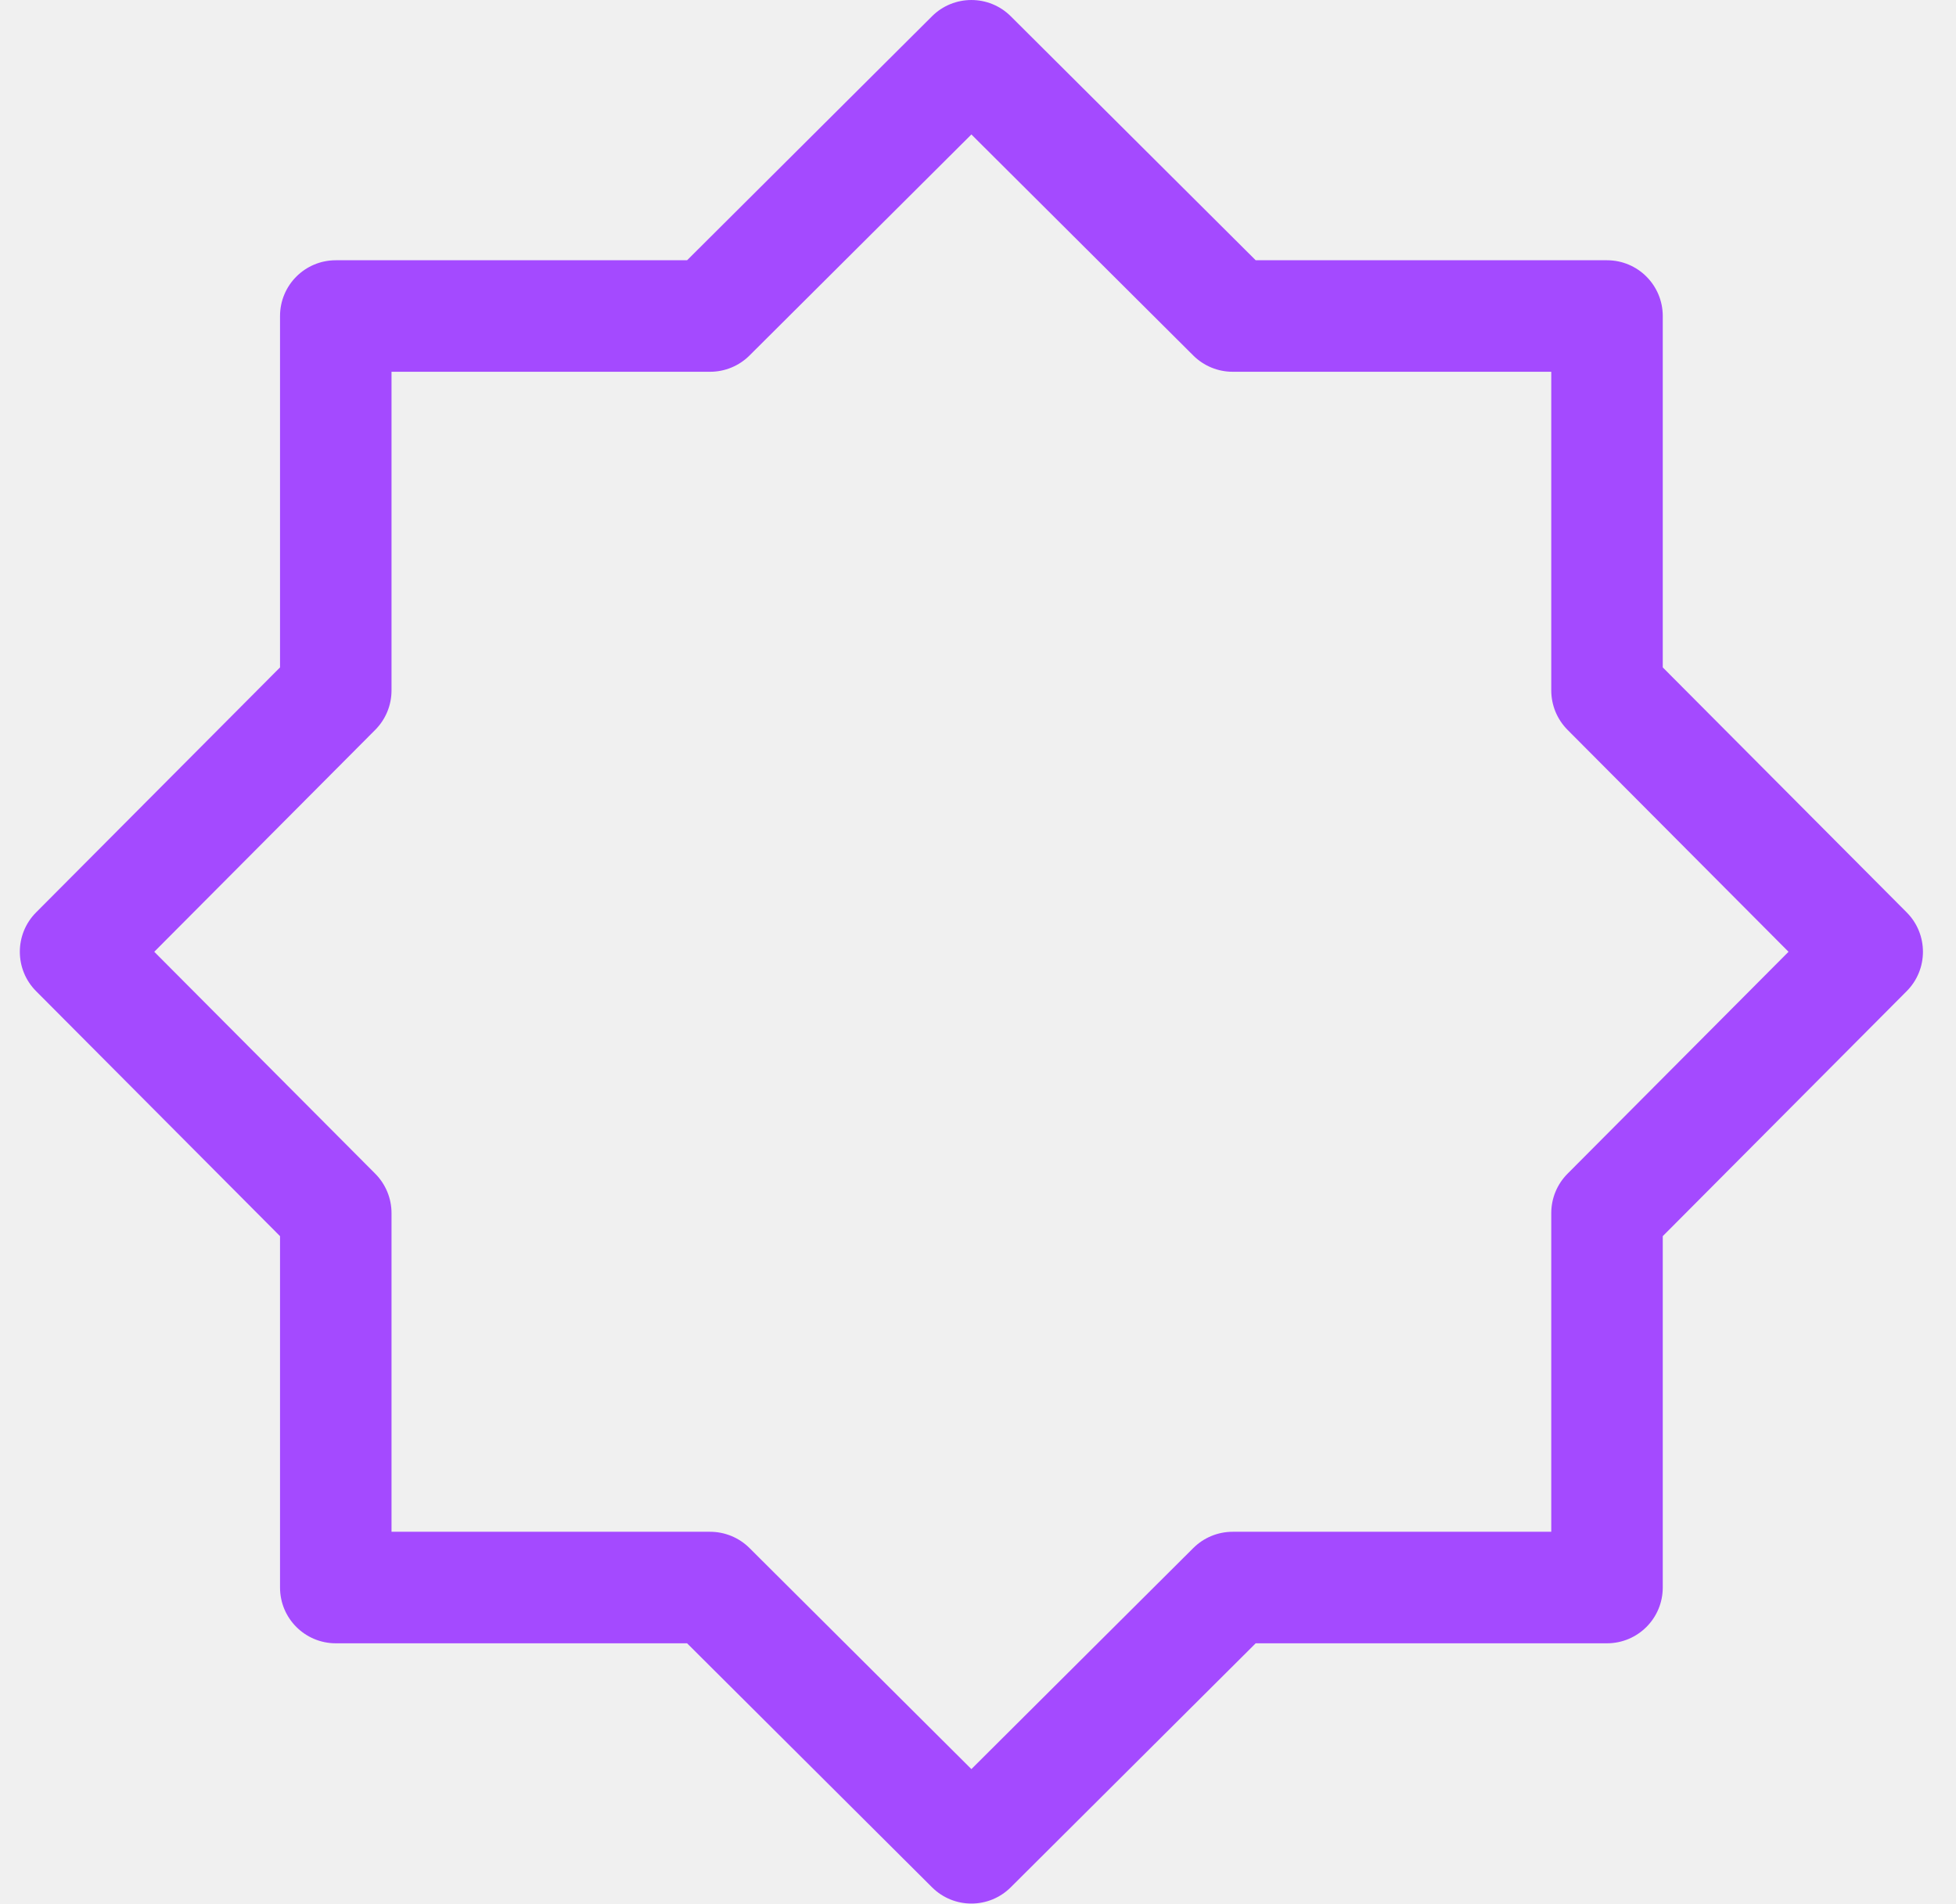
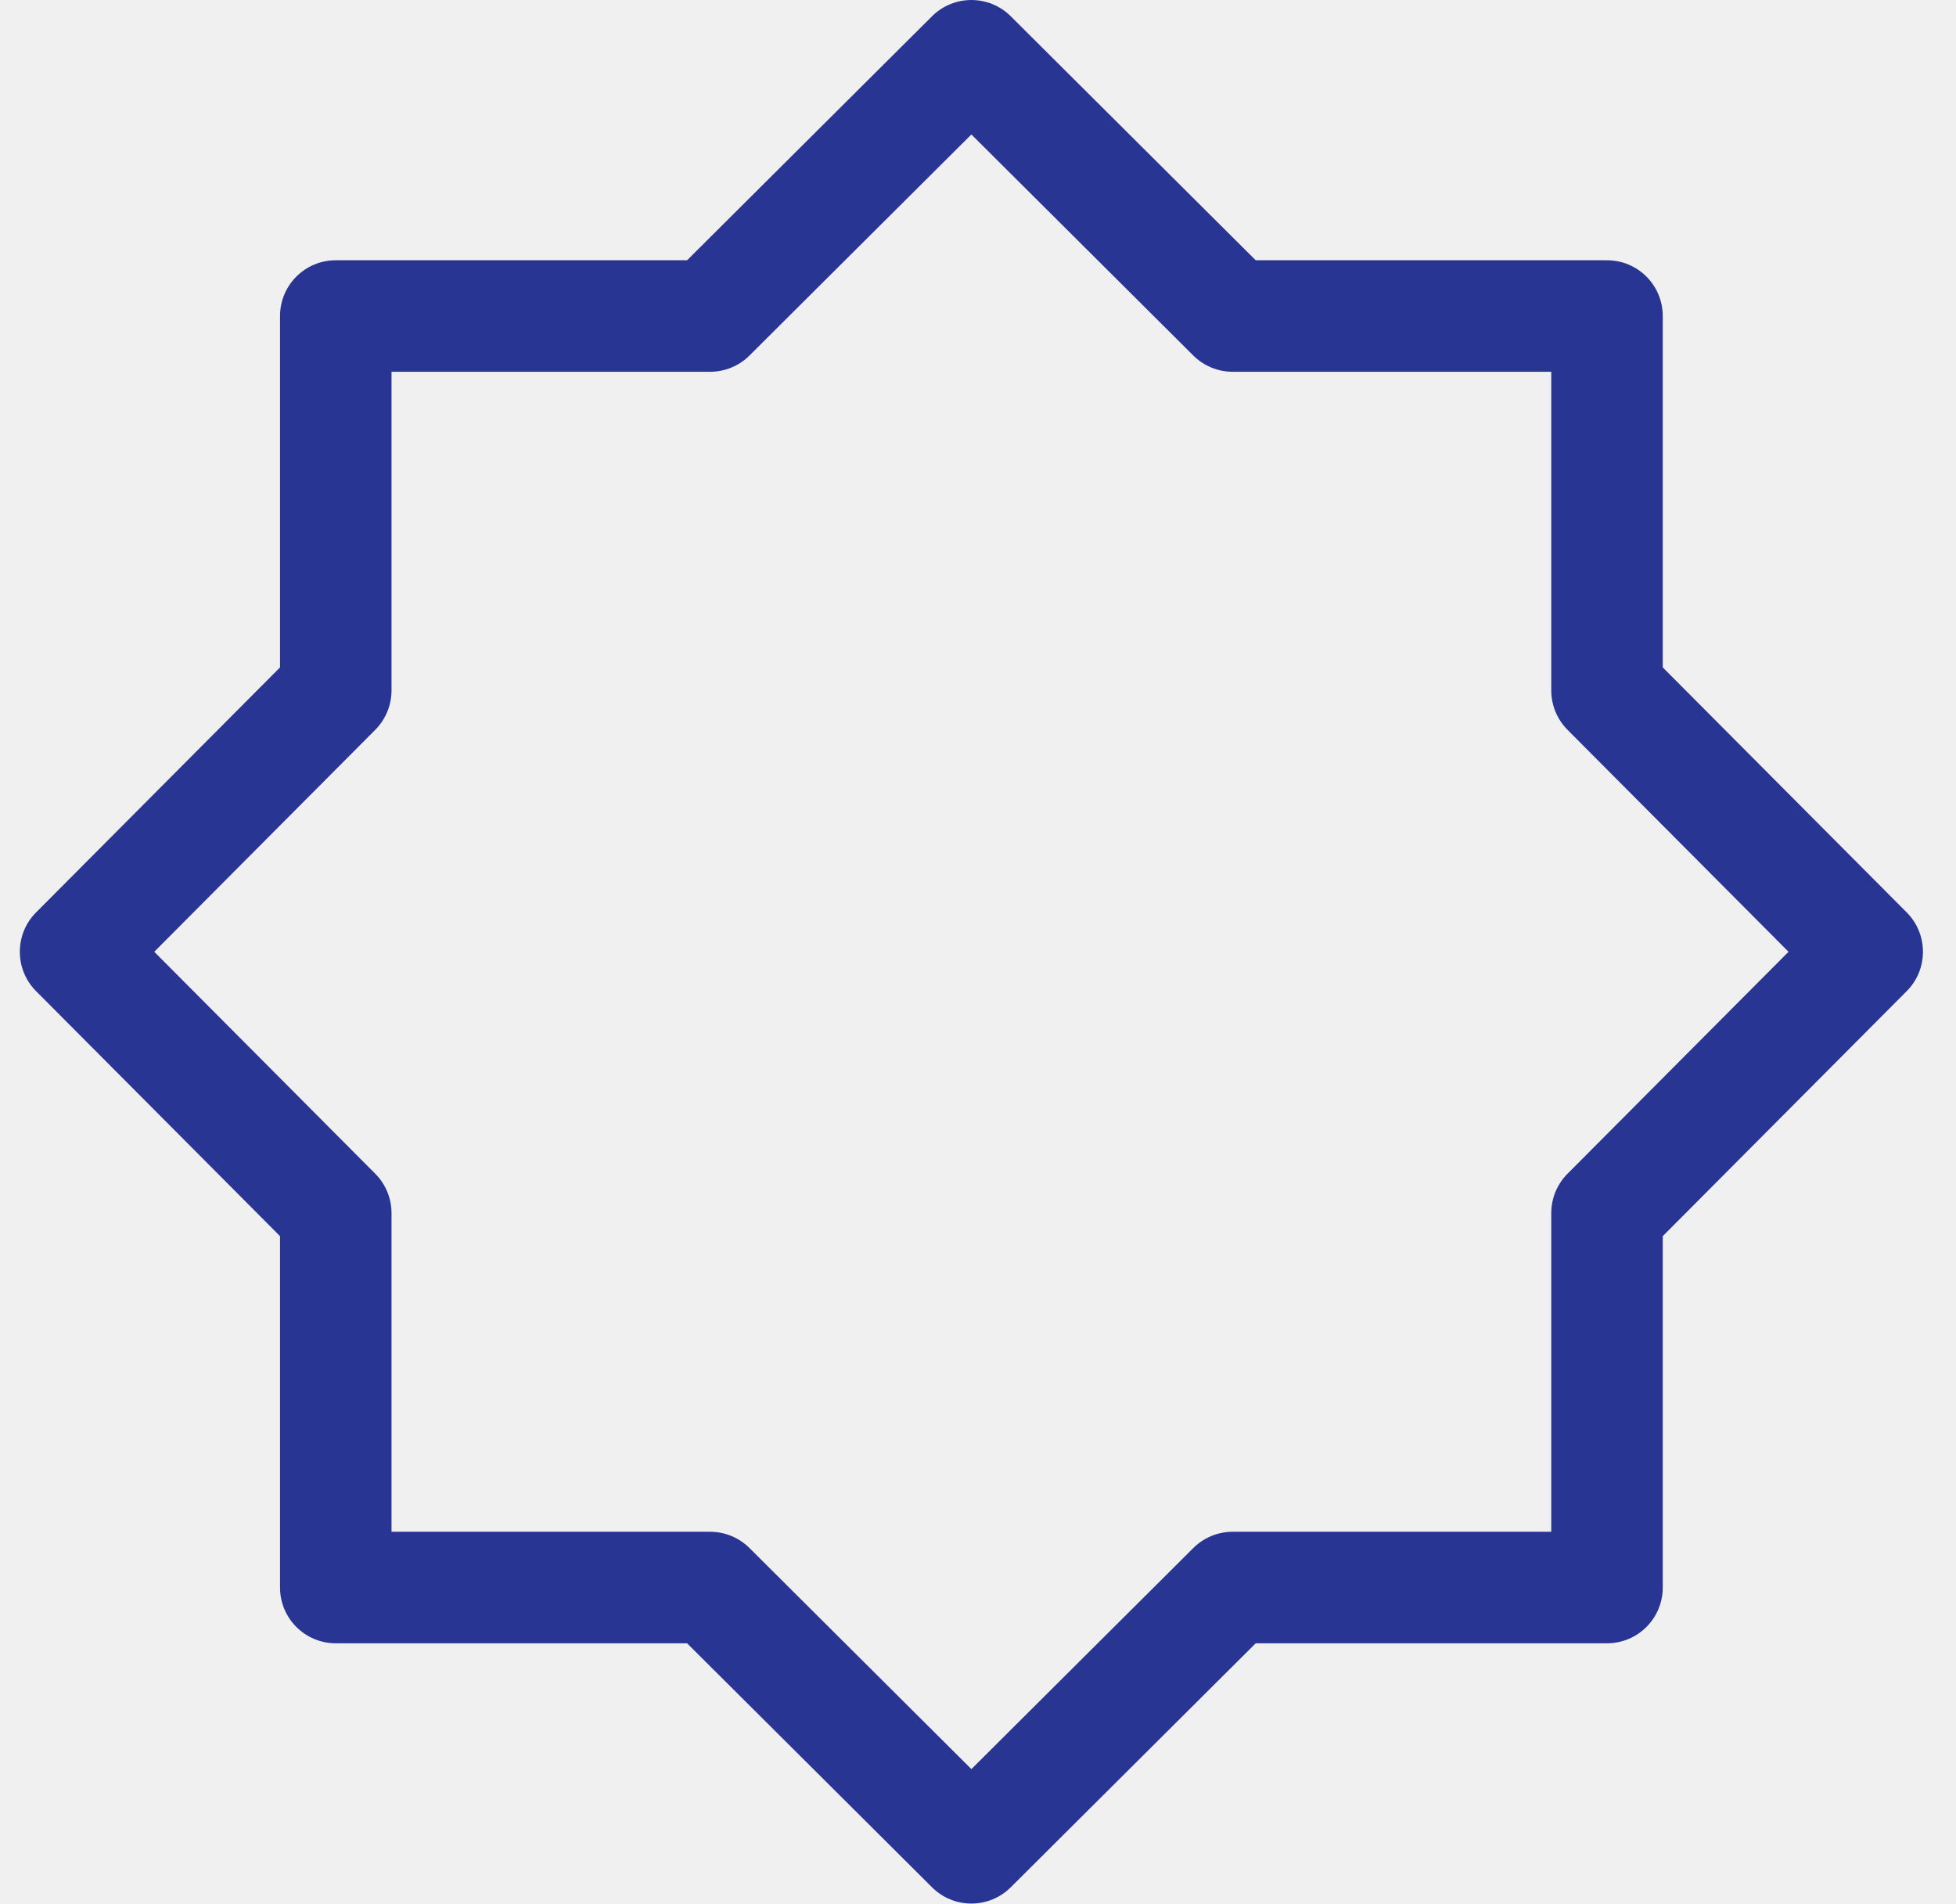
<svg xmlns="http://www.w3.org/2000/svg" width="37" height="36" viewBox="0 0 37 36" fill="none">
  <g clip-path="url(#clip0_132_987)">
-     <path d="M31.453 12.622V5.977C31.453 5.394 30.981 4.922 30.398 4.922H23.753L19.119 0.307C18.708 -0.102 18.042 -0.102 17.631 0.307L12.997 4.922H6.352C5.769 4.922 5.297 5.394 5.297 5.977V12.622L0.682 17.256C0.273 17.667 0.273 18.333 0.682 18.744L5.297 23.378V30.023C5.297 30.606 5.769 31.078 6.352 31.078H12.997L17.631 35.693C17.837 35.898 18.106 36 18.375 36C18.644 36 18.913 35.898 19.119 35.693L23.753 31.078H30.398C30.981 31.078 31.453 30.606 31.453 30.023V23.378L36.068 18.744C36.477 18.333 36.477 17.667 36.068 17.256L31.453 12.622ZM29.651 22.198C29.454 22.396 29.344 22.663 29.344 22.942V28.969H23.317C23.039 28.969 22.771 29.079 22.573 29.276L18.375 33.457L14.177 29.276C13.979 29.079 13.711 28.969 13.432 28.969H7.406V22.942C7.406 22.664 7.296 22.396 7.099 22.198L2.918 18L7.099 13.802C7.296 13.604 7.406 13.336 7.406 13.057V7.031H13.432C13.711 7.031 13.979 6.921 14.177 6.724L18.375 2.543L22.573 6.724C22.771 6.921 23.039 7.031 23.317 7.031H29.344V13.057C29.344 13.336 29.454 13.604 29.651 13.802L33.832 18L29.651 22.198Z" fill="#A44AFF" />
+     <path d="M31.453 12.622V5.977C31.453 5.394 30.981 4.922 30.398 4.922H23.753L19.119 0.307C18.708 -0.102 18.042 -0.102 17.631 0.307L12.997 4.922H6.352C5.769 4.922 5.297 5.394 5.297 5.977V12.622L0.682 17.256C0.273 17.667 0.273 18.333 0.682 18.744L5.297 23.378V30.023C5.297 30.606 5.769 31.078 6.352 31.078H12.997L17.631 35.693C17.837 35.898 18.106 36 18.375 36C18.644 36 18.913 35.898 19.119 35.693L23.753 31.078H30.398C30.981 31.078 31.453 30.606 31.453 30.023V23.378L36.068 18.744C36.477 18.333 36.477 17.667 36.068 17.256L31.453 12.622ZM29.651 22.198C29.454 22.396 29.344 22.663 29.344 22.942V28.969H23.317C23.039 28.969 22.771 29.079 22.573 29.276L18.375 33.457L14.177 29.276C13.979 29.079 13.711 28.969 13.432 28.969H7.406V22.942C7.406 22.664 7.296 22.396 7.099 22.198L2.918 18L7.099 13.802C7.296 13.604 7.406 13.336 7.406 13.057V7.031H13.432C13.711 7.031 13.979 6.921 14.177 6.724L18.375 2.543L22.573 6.724C22.771 6.921 23.039 7.031 23.317 7.031H29.344V13.057C29.344 13.336 29.454 13.604 29.651 13.802L33.832 18L29.651 22.198Z" fill="rgb(40, 53, 147)" />
  </g>
  <defs>
    <clipPath id="clip0_132_987">
      <rect width="36" height="36" fill="white" transform="translate(0.375)" />
    </clipPath>
  </defs>
</svg>
